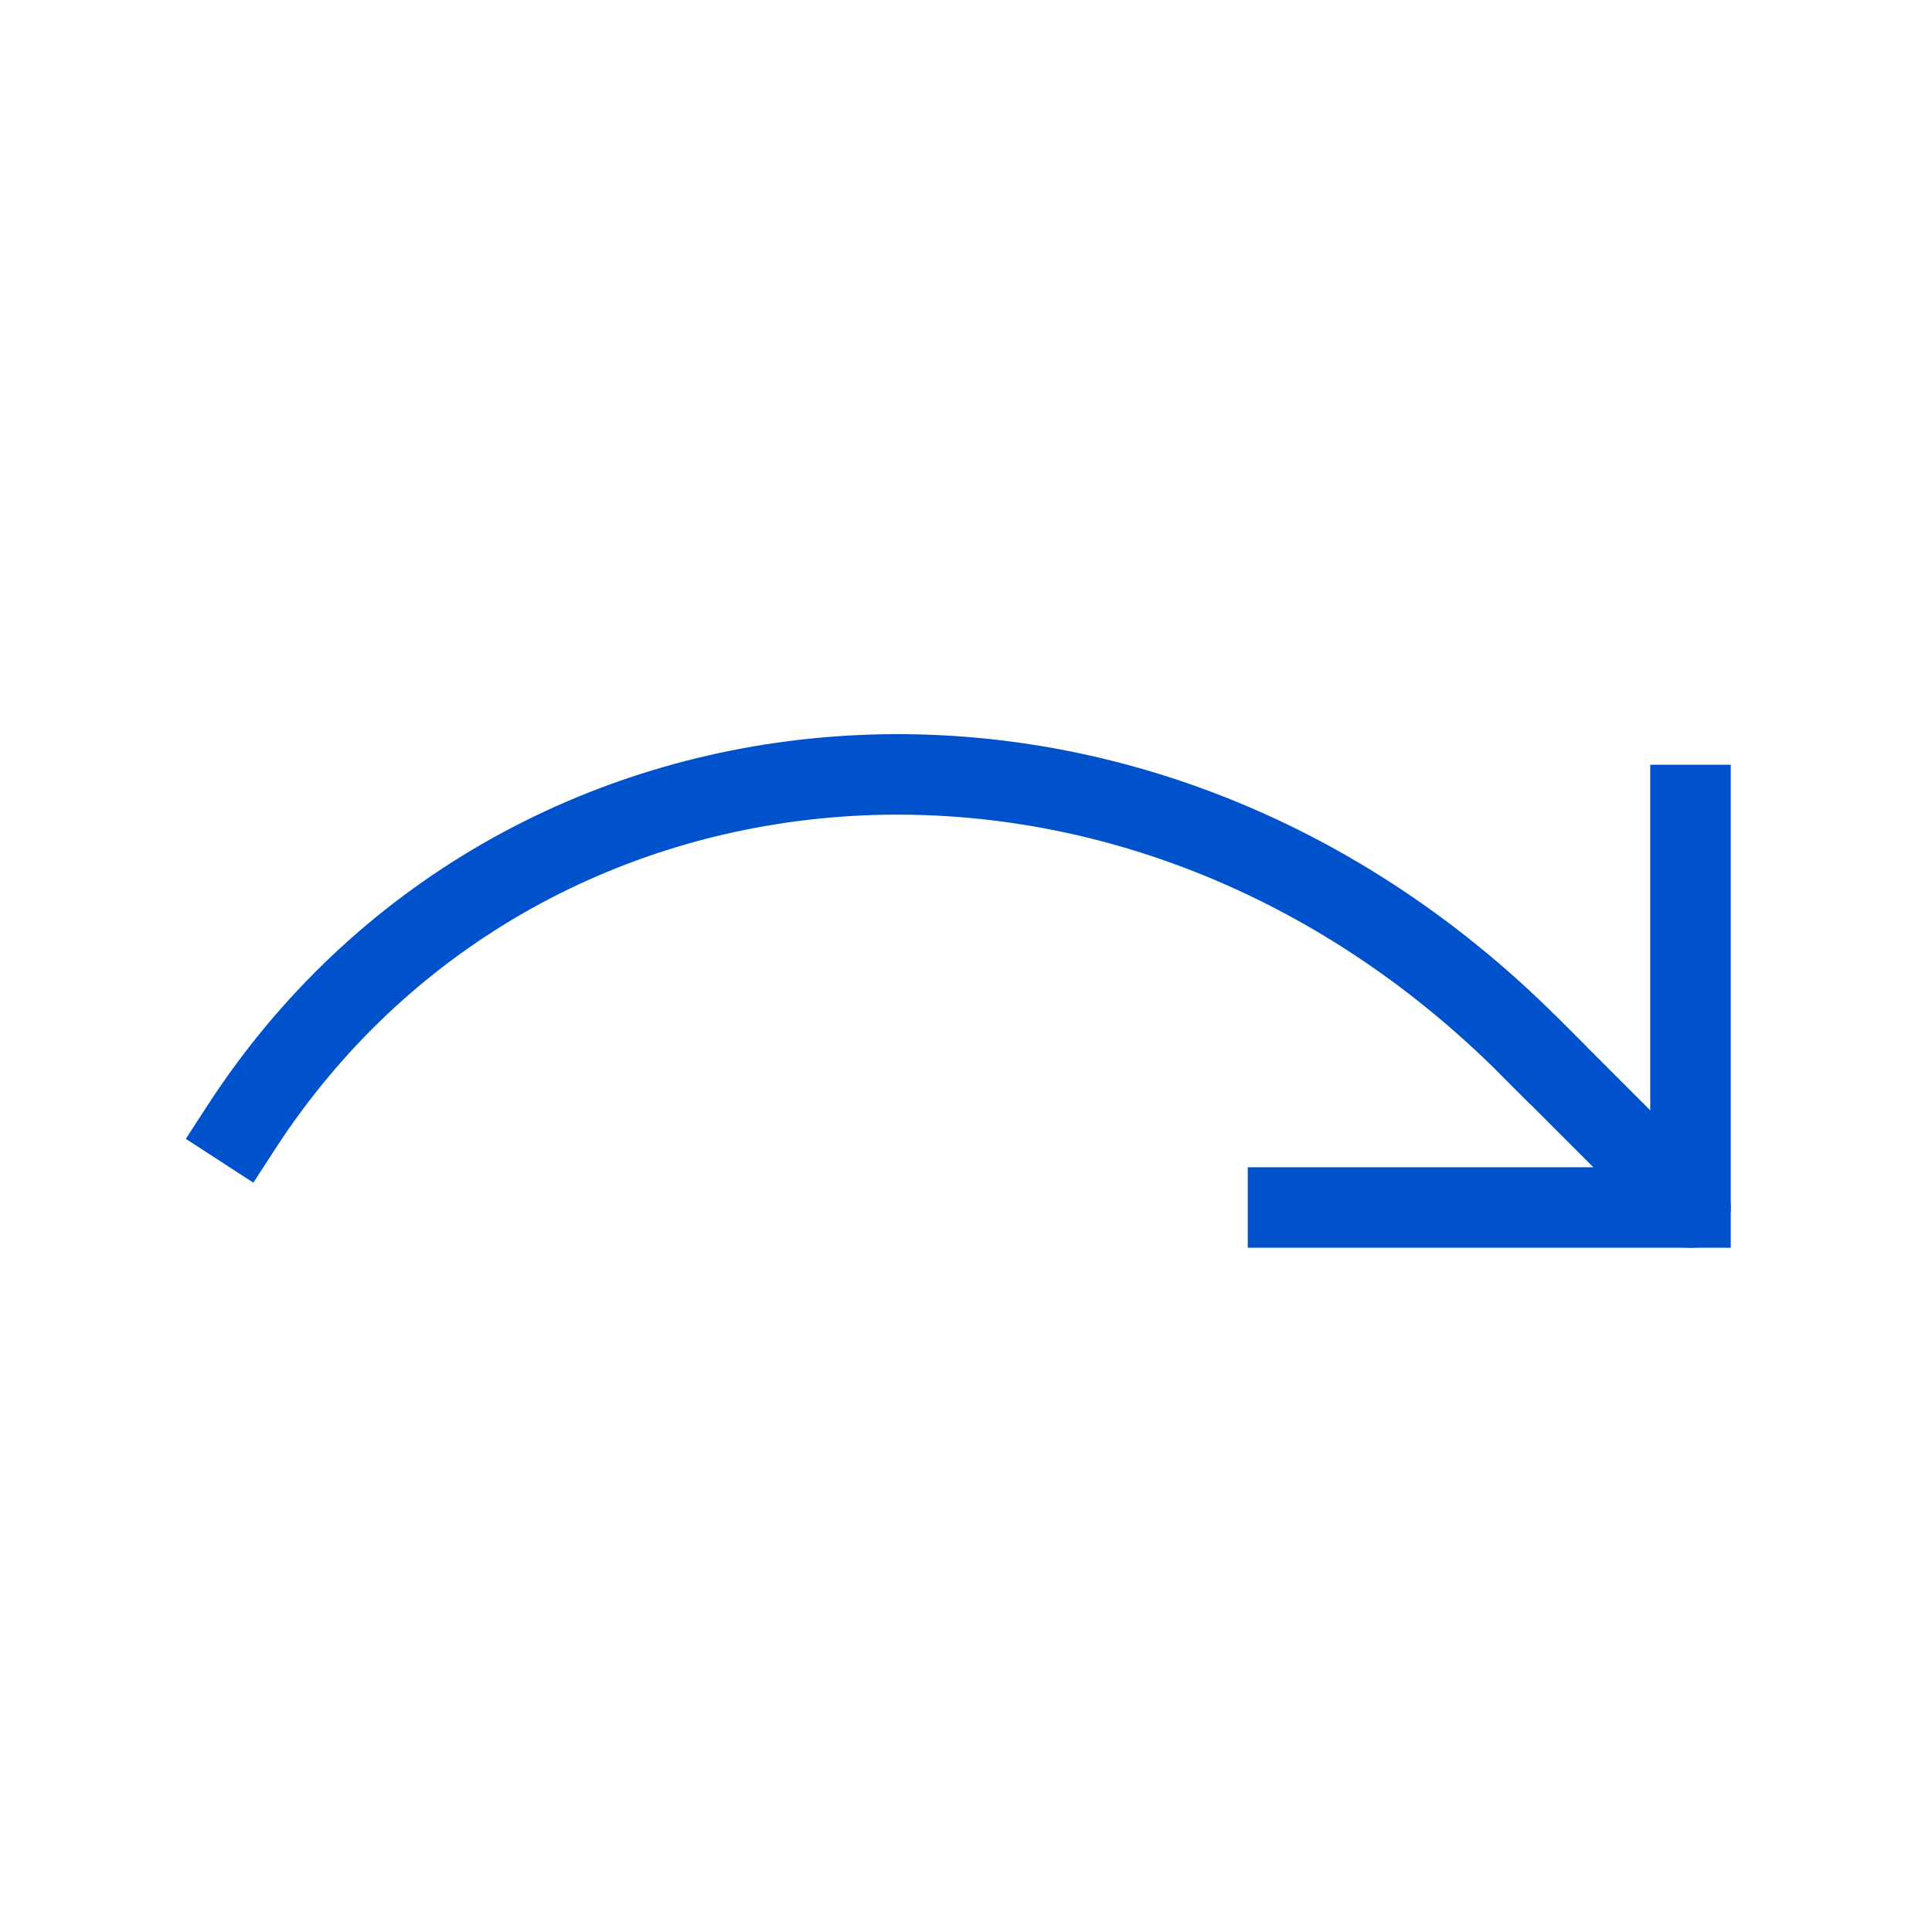
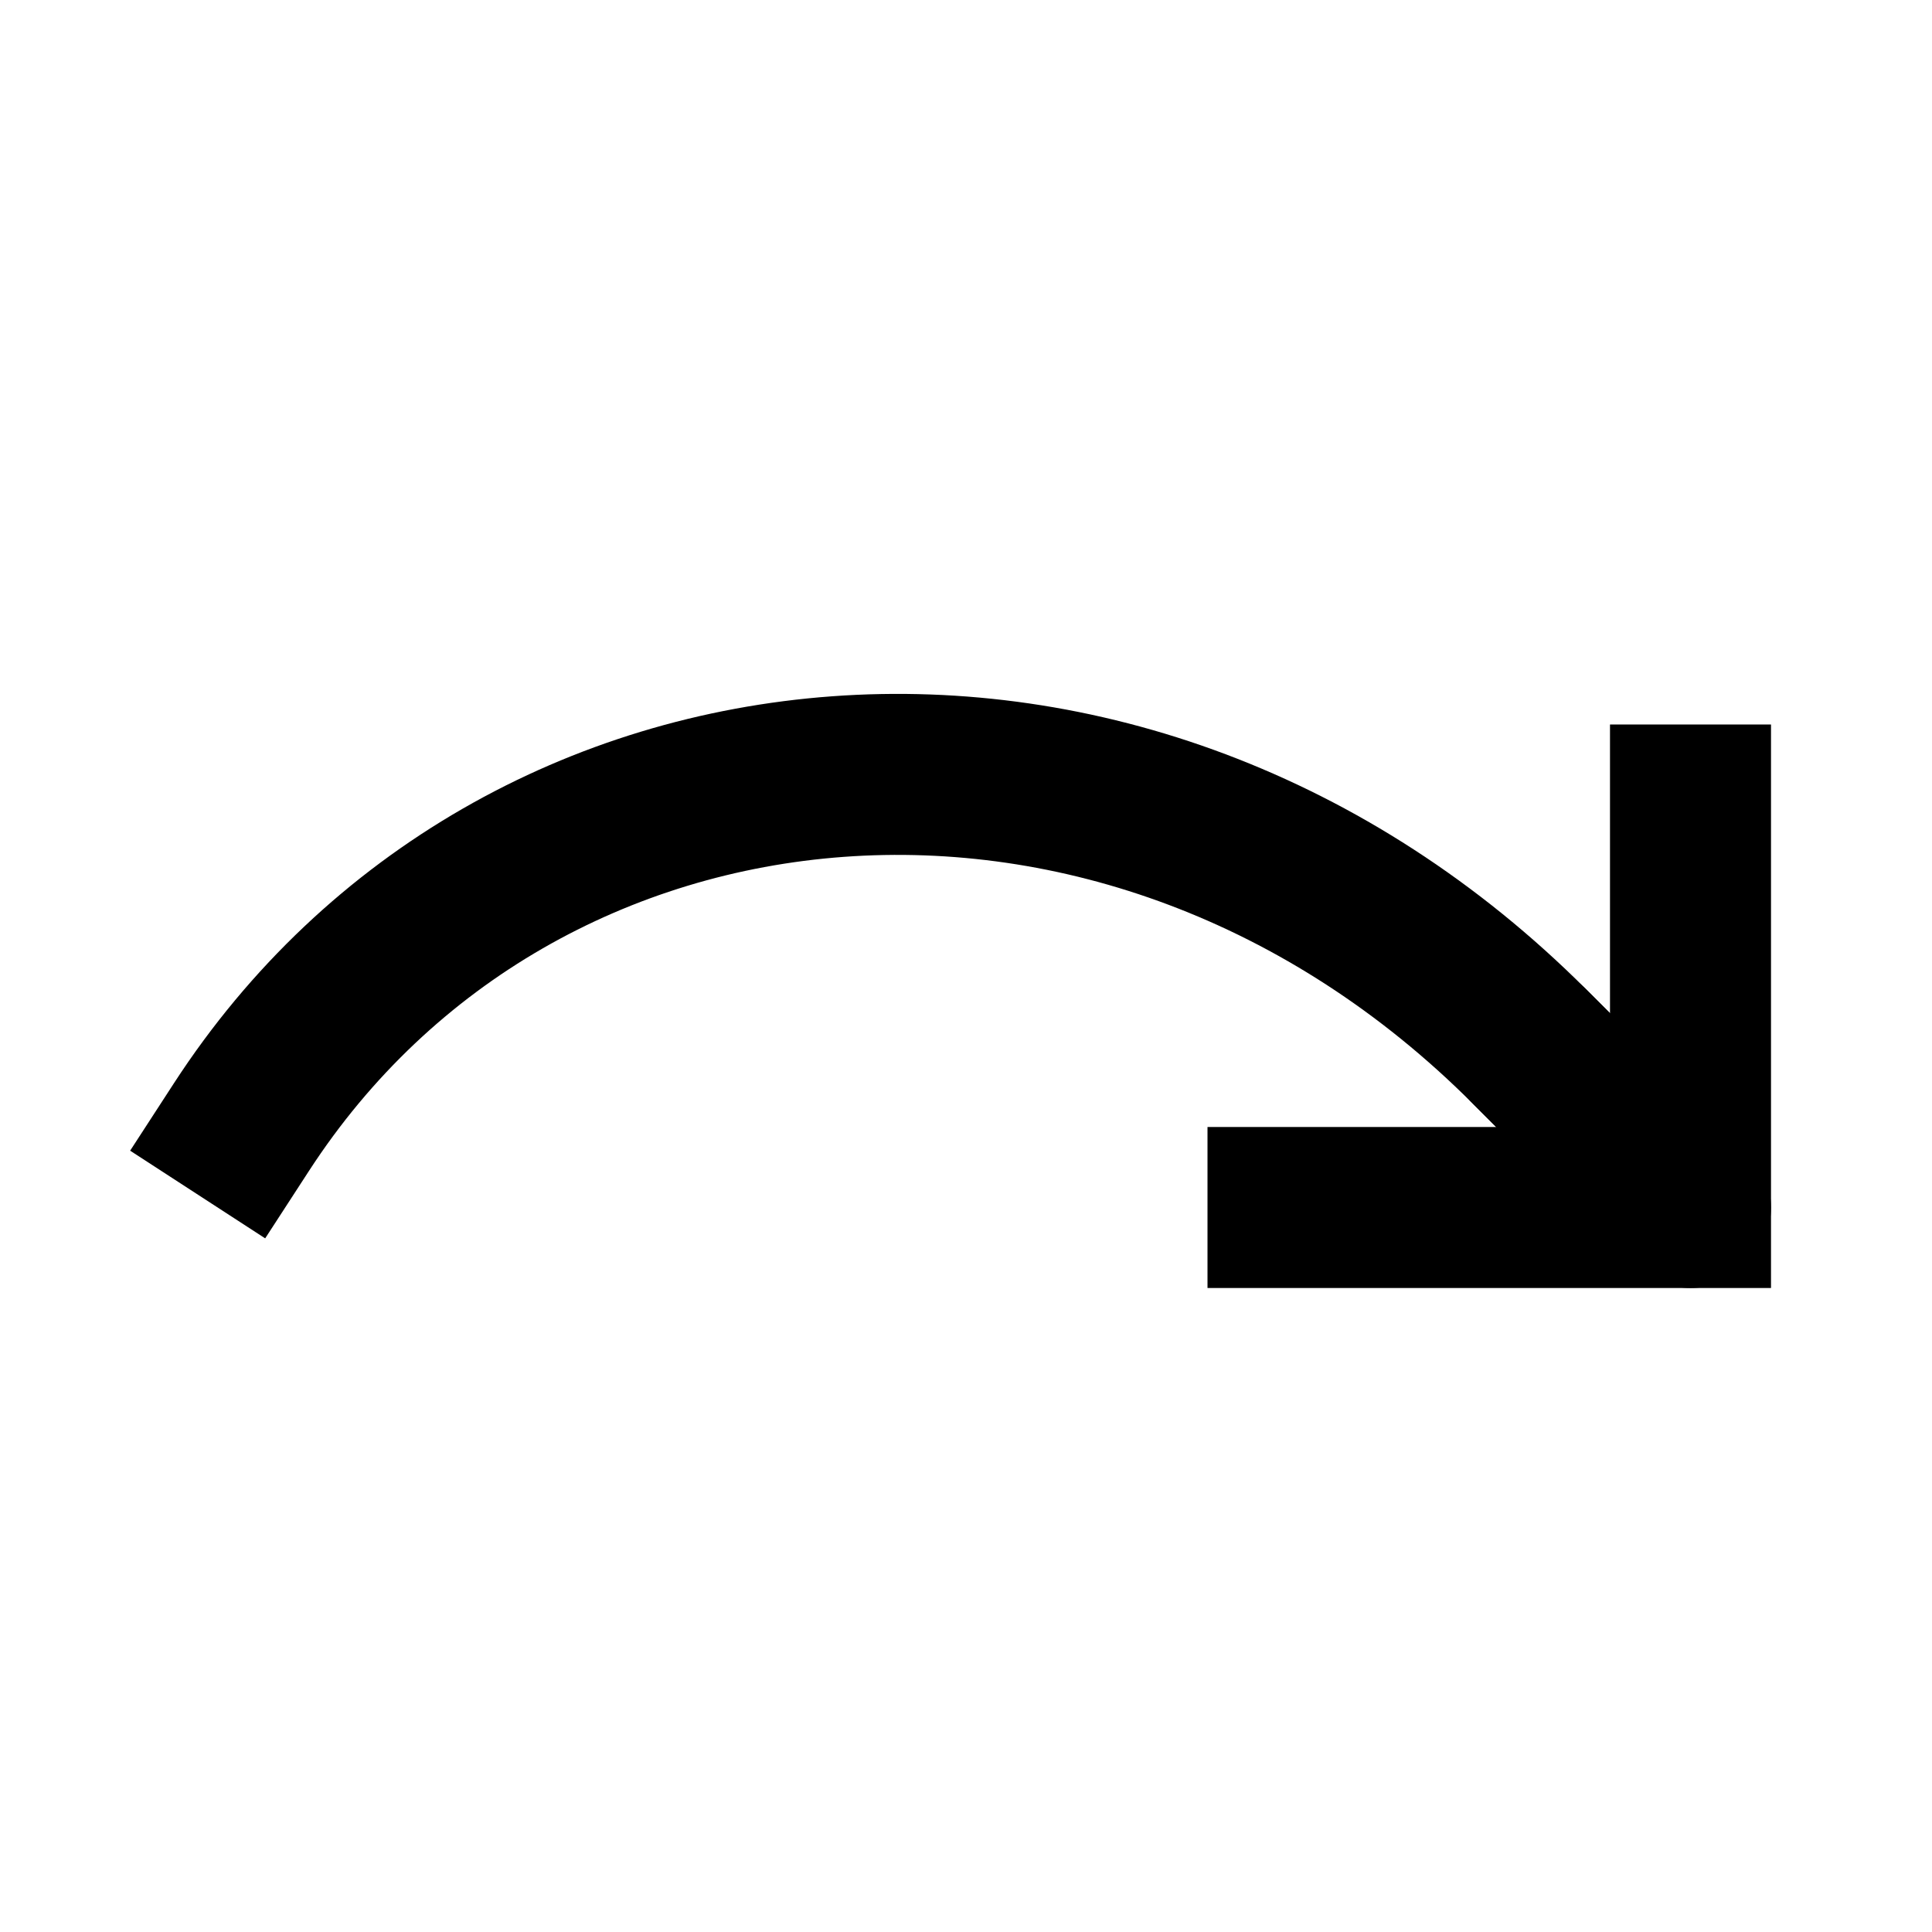
- <svg xmlns="http://www.w3.org/2000/svg" role="img" width="48px" height="48px" viewBox="0 0 24 24" aria-labelledby="redoIconTitle" stroke="#0052CC" stroke-width="1" stroke-linecap="square" stroke-linejoin="miter" fill="none" color="#0052CC">
+ <svg xmlns="http://www.w3.org/2000/svg" role="img" width="48px" height="48px" viewBox="0 0 24 24" aria-labelledby="redoIconTitle" stroke="currentColor" stroke-width="2" stroke-linecap="square" stroke-linejoin="miter" fill="none" color="currentColor">
  <path d="M16 15h5v-5" />
  <path d="M19 13C14 8 6.425 8.725 3 14" />
  <path stroke-linecap="round" d="M21 15l-2-2" />
</svg>
